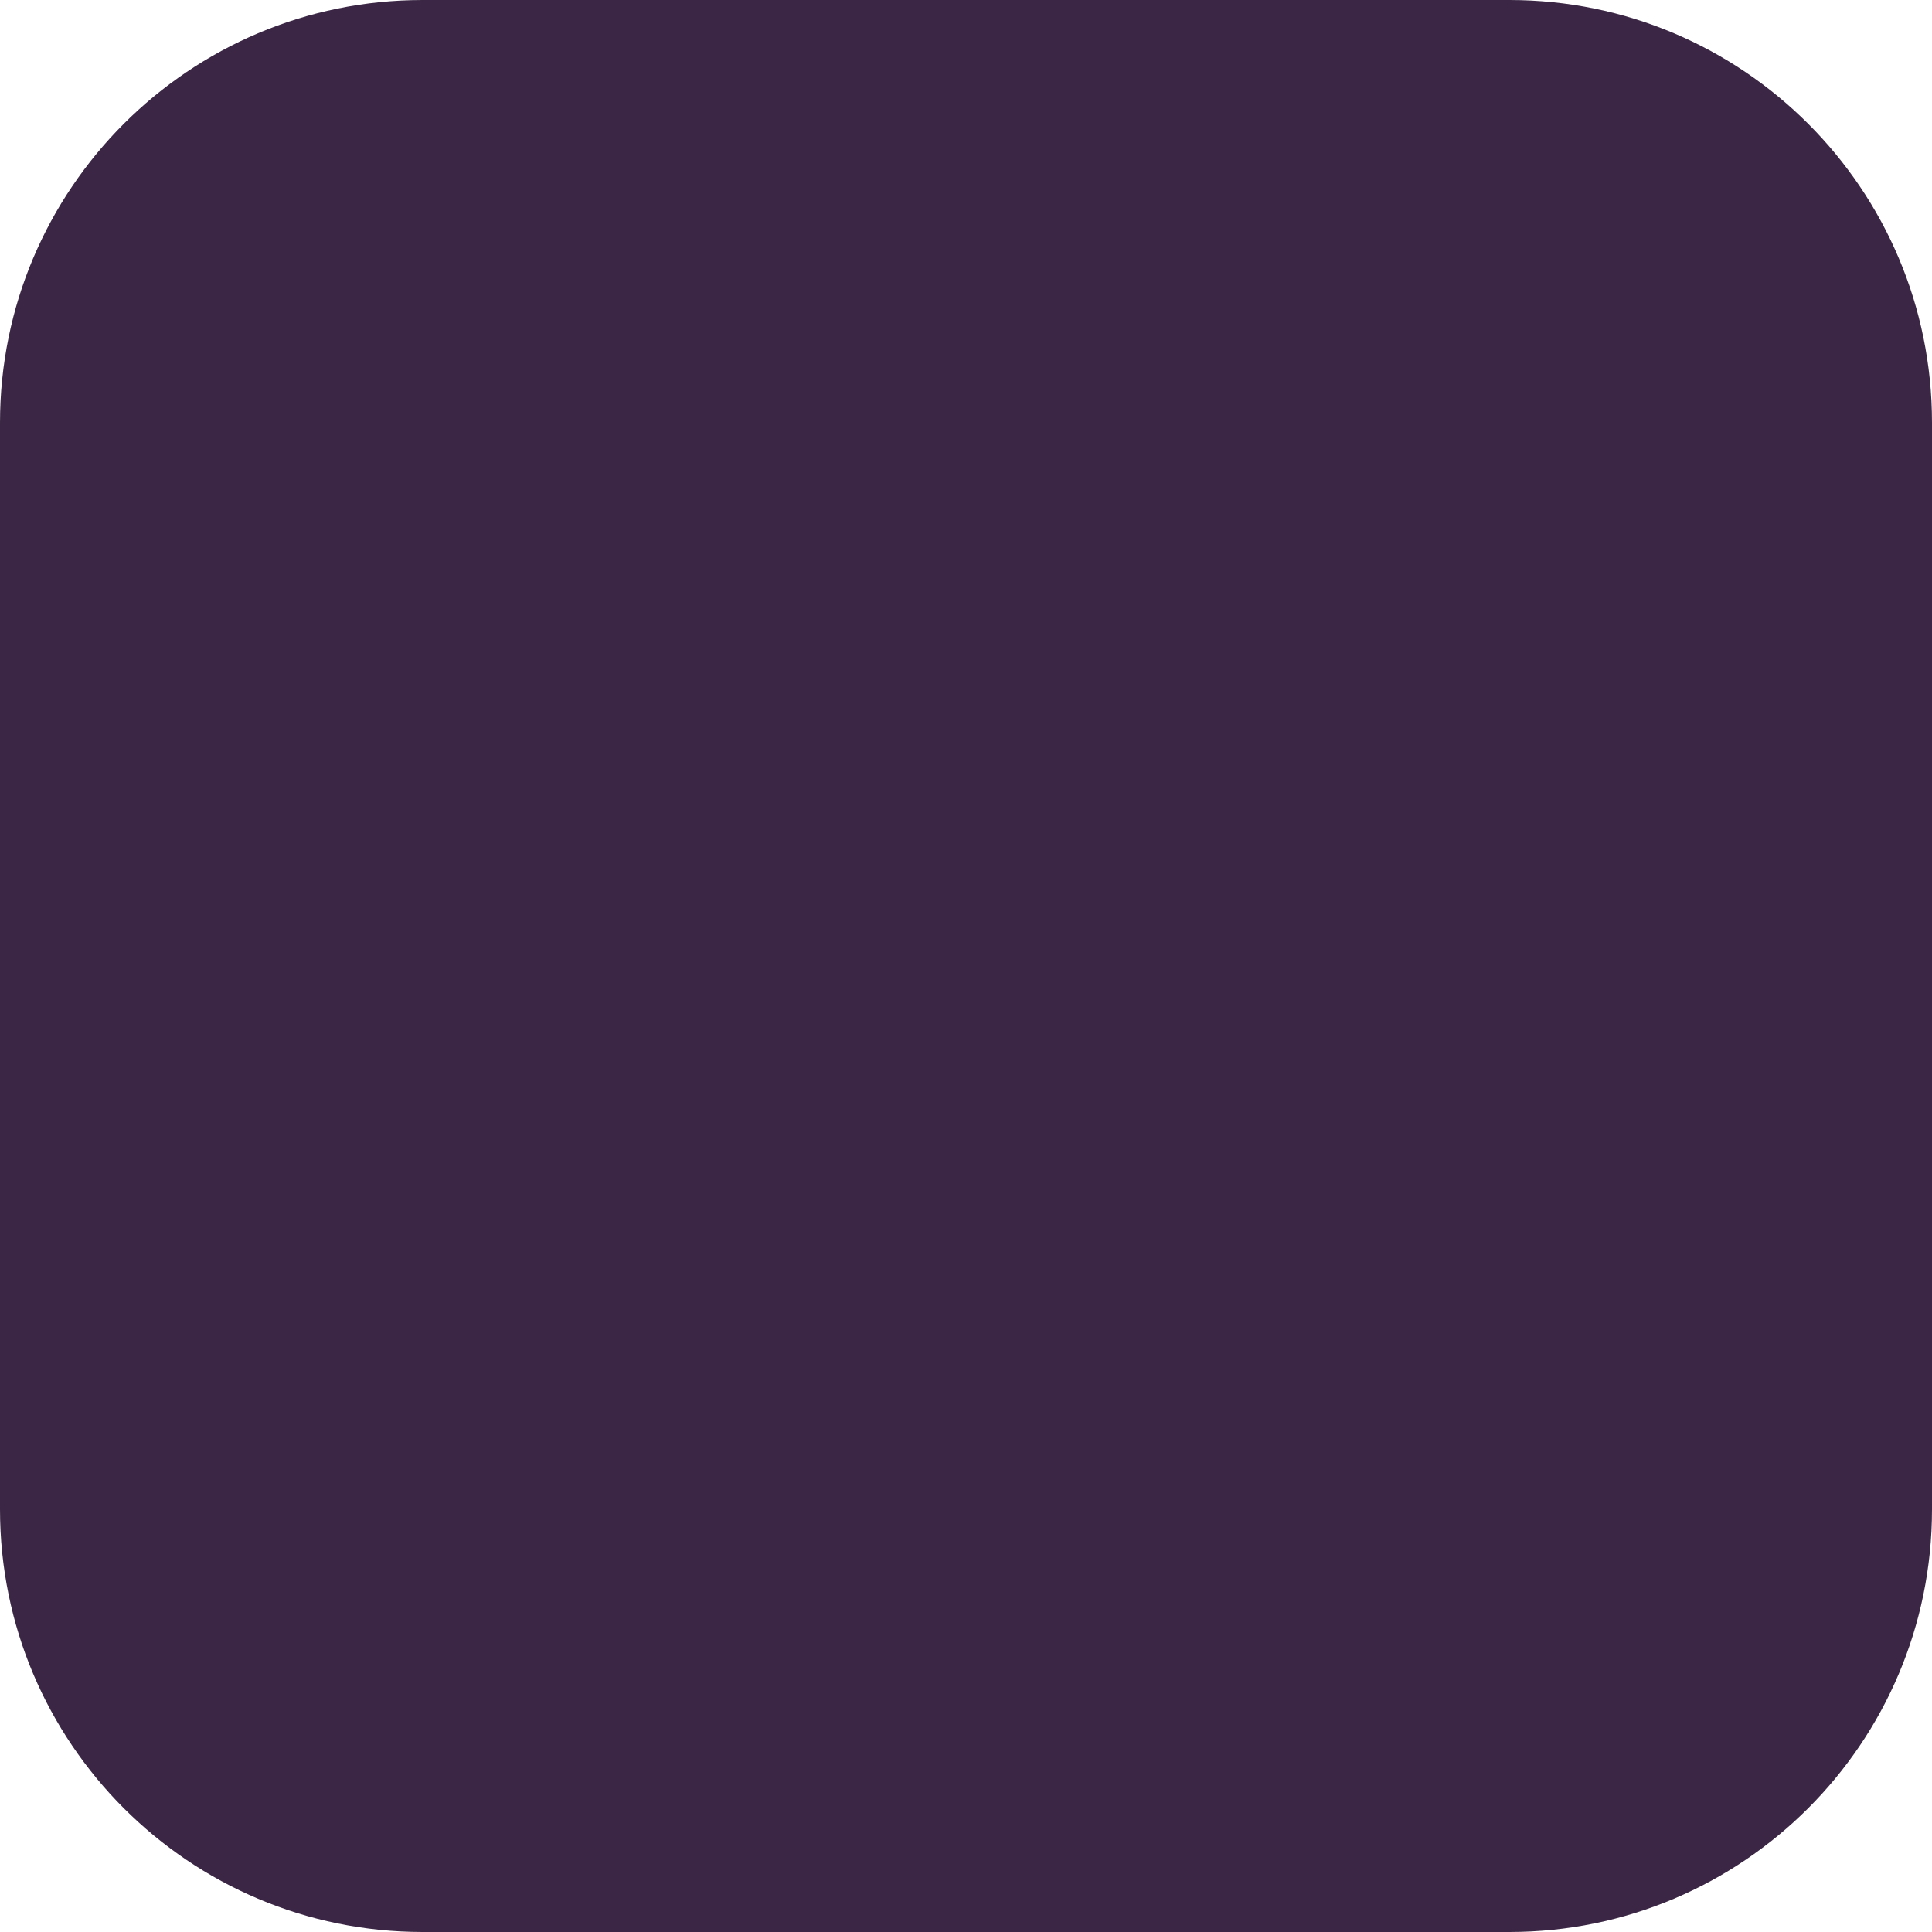
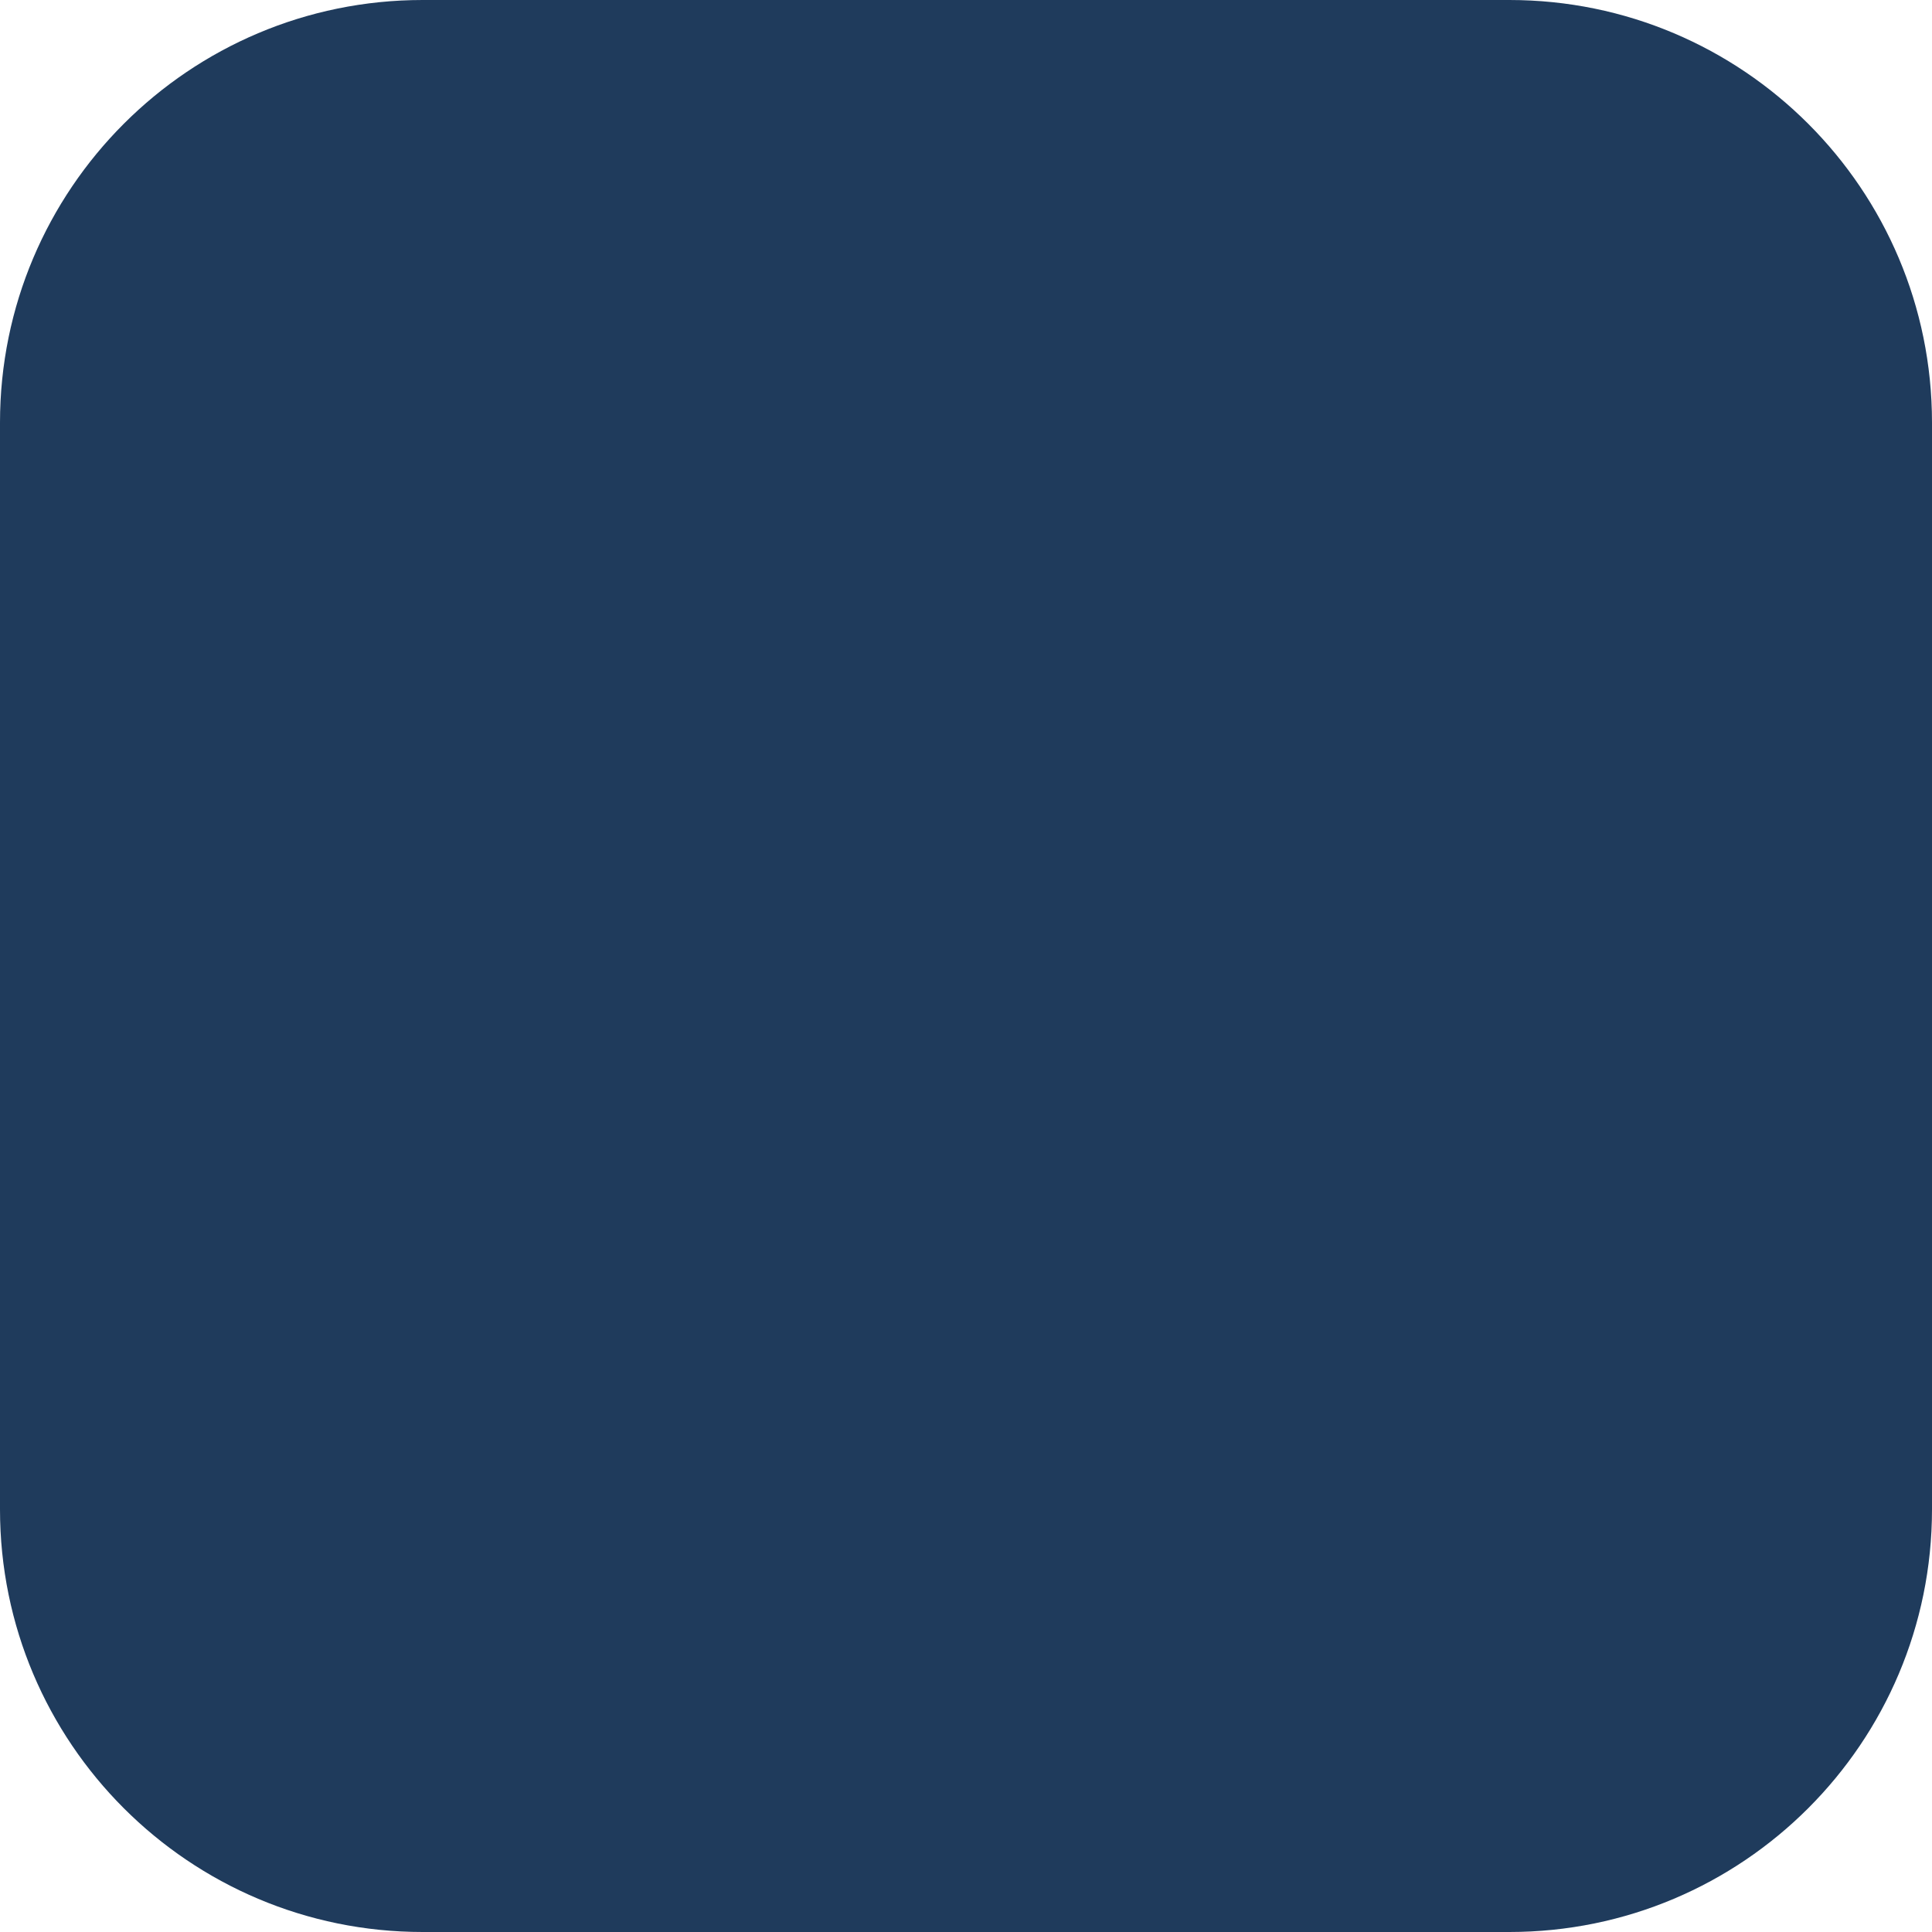
<svg xmlns="http://www.w3.org/2000/svg" viewBox="0 0 64 64" role="img" aria-label="Patricia Domingues">
-   <rect width="64" height="64" rx="14" fill="#3B2745" />
+   <rect width="64" height="64" rx="14" fill="#1F3B5C" />
  <g transform="translate(7 8.3) scale(0)">
-     <path d="M 49 3 C 20.9 10.3, 3.4 30.2, 0.6 58 C -1.2 76, 7.3 92.7, 23.5 103 C 41.2 114.1, 59.9 114.2, 69 103.2 C 77.3 93.1, 77.6 73, 69.7 57.3 L 67.5 53 54.2 60.6 L 41 68.1 42.4 70.8 C 43.1 72.3, 44.1 75, 44.5 76.8 L 45.2 80.1 41.2 78.1 C 36.7 75.8, 32.3 71, 31.4 67.3 C 29.5 59.8, 33.9 46.1, 39.8 40.8 C 47 34.6, 61.5 30.1, 70.4 31.4 C 78.9 32.7, 92.5 43.3, 104.2 57.9 C 140.9 103.5, 179.3 193.5, 199.4 280.8 C 212.5 337.6, 224.1 417, 231.5 501 C 235.2 543.1, 237.6 561.4, 245.6 609.5 C 257.7 682.7, 268.6 728.1, 292 802.5 C 320.5 893.1, 352.5 959.3, 398.3 1022.5 C 434.5 1072.4, 490 1128, 543.5 1168 C 598.3 1209, 664.5 1244.8, 731 1269.5 C 743.2 1274, 747.1 1275.9, 749.1 1278.4 C 750.6 1280.1, 758.1 1289.4, 765.7 1299 C 818.4 1365.2, 882.3 1427.1, 929.5 1457.5 C 942.1 1465.7, 959.1 1473.7, 969 1476.1 C 1002.2 1484.5, 1027.1 1462.2, 1024.5 1426.5 C 1022.9 1404.1, 1013.2 1372.6, 997.9 1340.1 C 995.2 1334.4, 993.2 1329.5, 993.5 1329.2 C 993.7 1328.9, 1003.5 1329.5, 1015.2 1330.4 C 1079.2 1335.3, 1143.2 1335, 1227.5 1329.5 C 1412 1317.3, 1515.1 1281.5, 1544.6 1219.4 C 1554.6 1198.5, 1556.2 1175.9, 1549.4 1152 C 1546.2 1140.8, 1534.6 1117.8, 1526.5 1106.5 C 1490.1 1055.9, 1421.9 1002.7, 1331.6 954.7 C 1287.6 931.2, 1256.1 919.1, 1208 907 C 1158.9 894.7, 1116.7 889.2, 1064.7 888.3 L 1032 887.7 1034 884.6 C 1045.7 866.8, 1061.3 838.3, 1071.1 817 C 1102.6 747.8, 1120.6 674.8, 1127 589.5 C 1130.1 548.8, 1130.7 423.6, 1128 384 C 1122.7 305.6, 1111.5 253.6, 1091.3 214.2 C 1069.1 170.8, 1036.5 145.3, 994.5 138.4 C 980.5 136.1, 957.8 137, 941.5 140.4 C 910.7 146.9, 881.2 159.3, 836 185 C 763.2 226.3, 704.9 284.7, 658 363.5 C 615.6 434.6, 582.9 525.9, 567 617.3 C 549.9 715.9, 556.6 816.9, 588 930.5 C 591.8 944.2, 604.2 985.6, 605.6 989.5 C 606.4 991.4, 598.7 986.6, 544.7 951.3 C 501.2 922.9, 479.6 909.2, 454.4 894.2 C 428.3 878.7, 407.5 863.5, 396.1 851.6 L 392.6 848 405.6 852.6 C 412.7 855.2, 419.1 857.3, 419.9 857.4 C 423.1 857.7, 428.8 832.6, 429.7 814.5 C 430.6 794, 427.9 778.6, 420 759.5 C 411.8 739.7, 401.1 725.2, 391 719.9 C 384.3 716.5, 376 716.6, 369.7 720.4 C 360.9 725.5, 353.9 733.9, 347.1 747.7 C 340 762.1, 337 774.4, 337 789.1 C 337 819.3, 350.4 848.5, 376 874 C 393.2 891.3, 406.6 901, 446.5 925 C 471.4 940, 490.2 951.9, 531.1 978.7 C 567.9 1002.8, 590.1 1017, 607.7 1027.5 L 620.9 1035.4 623.6 1043 C 642 1095.1, 675.2 1164.6, 705.4 1214 C 710.6 1222.5, 714.7 1229.6, 714.6 1229.8 C 714.2 1230.2, 700.4 1224.2, 683 1216 C 626.2 1189.2, 572.6 1154.8, 526.5 1115.5 C 507.4 1099.1, 467.2 1058.9, 450.8 1039.7 C 398.1 978.1, 360 909, 330.1 820.7 C 303.5 742.4, 288.8 683.8, 275.6 604 C 268 558.3, 265.7 539.9, 261.5 494.5 C 254.7 420, 243.8 341.8, 233.4 293 C 218.4 222.6, 196.8 160.1, 167.9 103 C 139.4 46.8, 110.3 12.6, 83.1 3.3 C 74.4 0.4, 59.8 0.2, 49 3 M 964 167.6 C 932.2 171.3, 902.8 182.5, 857 208.1 C 795.6 242.4, 749 284.7, 706.6 344.5 C 653.7 419.2, 613.6 522.5, 596 628.9 C 580.6 722.8, 588.5 822, 620.5 933.5 C 625 949, 642.9 1007, 644.8 1012.1 C 645.6 1014, 652.3 1018.3, 671.6 1029.5 C 776.9 1090.1, 826.9 1123.6, 868.5 1161.7 C 904.9 1195, 939.8 1238, 967 1283 C 970.5 1288.8, 973.9 1294.1, 974.5 1294.8 C 976.8 1297.4, 1027.6 1301.5, 1075 1303 C 1125.6 1304.6, 1199.5 1301.8, 1264.5 1295.9 C 1378.7 1285.6, 1457.4 1264.1, 1495.8 1232.6 C 1524.7 1209, 1530.6 1178.3, 1512.9 1142.9 C 1489.4 1095.8, 1420.9 1038.2, 1327.1 986.8 C 1293.3 968.2, 1269 957.3, 1241 948.2 C 1197.1 933.9, 1153.8 925, 1106 920.5 C 1083.4 918.4, 1043.9 917.6, 1024 918.8 L 1007.5 919.9 998.5 929.2 C 993.5 934.3, 976.7 952.9, 961.1 970.5 C 902.7 1036.3, 884.6 1050.9, 849.8 1060.6 C 837.3 1064.1, 818.4 1065, 809 1062.6 C 790.8 1057.9, 779.1 1043.6, 778.2 1025 C 777.5 1010.6, 782.4 996.3, 794 978.8 C 810 954.6, 829.7 937.5, 856.7 924.4 C 882.5 911.8, 931.8 898.8, 975.9 892.9 L 992.7 890.6 1000.2 880.1 C 1042.5 820.5, 1073.6 741.9, 1088 658 C 1096.6 607.6, 1099 567.9, 1099.1 475.5 C 1099.1 416.7, 1098.4 392.3, 1095.5 359 C 1085.4 244.2, 1052.2 181.5, 995 169.5 C 987.9 168, 969.9 166.9, 964 167.6 M 378.8 753.1 C 375.6 758, 371.1 767.8, 369.4 773.6 C 365.4 787.1, 368.1 807.3, 376 823.4 C 379.6 830.8, 390.7 847, 392.1 847 C 392.4 847, 393.7 843.7, 394.8 839.8 C 401 818.3, 401.1 798.1, 395 779.9 C 391.7 770, 385.9 757.6, 382.6 753.5 L 380.4 750.8 378.8 753.1 M 944.5 929 C 899.2 938.7, 870.1 949.3, 850.7 963.1 C 831.7 976.6, 815.1 997.3, 809.9 1014.1 C 807.6 1021.4, 807.5 1024.2, 809.5 1027.9 C 812.6 1033.9, 822 1035.3, 837.5 1032.1 C 862.5 1027, 881.9 1013.2, 913.3 978.2 C 951.6 935.6, 959.9 926, 958.8 926.1 C 958.1 926.1, 951.6 927.4, 944.5 929 M 663 1060.6 C 663 1062.8, 683.5 1108.6, 693.7 1129.3 C 715.6 1173.5, 734 1204.7, 759.2 1240.2 L 766.1 1249.9 775.3 1252.9 C 812.3 1265, 849.4 1274.7, 888.5 1282.4 C 907.2 1286.1, 935.3 1291, 935.7 1290.6 C 936.2 1290.2, 916.7 1261.8, 908.5 1251 C 894 1231.7, 881.7 1217.6, 863.5 1199.5 C 823.3 1159.2, 782 1129.5, 694.4 1078 C 677.6 1068.1, 663.7 1060, 663.4 1060 C 663.2 1060, 663 1060.3, 663 1060.6 M 801.2 1294.8 C 802.1 1295.7, 807.6 1302.1, 813.5 1309 C 848.7 1350, 892.7 1392.7, 925.7 1417.8 C 945.1 1432.5, 964.9 1443.8, 976.5 1446.7 C 982.2 1448.1, 983.4 1448.1, 986.7 1446.9 C 992.9 1444.6, 994.2 1440.7, 993.7 1427.5 C 992.8 1407.9, 983.5 1380.2, 965.5 1343.5 L 956.2 1324.5 936.4 1321.6 C 898.2 1316.2, 857.9 1308, 821.7 1298.5 C 810.3 1295.5, 800.7 1293, 800.3 1293 C 800 1293, 800.4 1293.8, 801.2 1294.8" fill="#FBFAFC" stroke="#FBFAFC" stroke-width="40" stroke-linejoin="round" />
+     <path d="M 49 3 C 20.9 10.3, 3.4 30.2, 0.6 58 C -1.2 76, 7.3 92.7, 23.5 103 C 41.2 114.1, 59.9 114.2, 69 103.2 C 77.3 93.1, 77.6 73, 69.7 57.3 L 67.5 53 54.2 60.6 L 41 68.1 42.4 70.8 C 43.1 72.3, 44.1 75, 44.5 76.8 L 45.2 80.1 41.2 78.1 C 36.7 75.8, 32.3 71, 31.4 67.3 C 29.5 59.8, 33.9 46.1, 39.8 40.8 C 47 34.6, 61.5 30.1, 70.4 31.4 C 78.9 32.7, 92.5 43.3, 104.2 57.9 C 140.9 103.5, 179.3 193.5, 199.4 280.8 C 212.5 337.6, 224.1 417, 231.5 501 C 235.2 543.1, 237.6 561.4, 245.6 609.5 C 257.7 682.7, 268.6 728.1, 292 802.5 C 320.5 893.1, 352.5 959.3, 398.3 1022.5 C 434.5 1072.4, 490 1128, 543.5 1168 C 598.3 1209, 664.5 1244.8, 731 1269.5 C 743.2 1274, 747.1 1275.9, 749.1 1278.4 C 750.6 1280.1, 758.1 1289.4, 765.7 1299 C 818.4 1365.2, 882.3 1427.1, 929.5 1457.5 C 942.1 1465.7, 959.1 1473.7, 969 1476.1 C 1002.2 1484.5, 1027.1 1462.2, 1024.5 1426.5 C 1022.9 1404.1, 1013.2 1372.6, 997.9 1340.1 C 995.2 1334.4, 993.2 1329.5, 993.5 1329.2 C 993.7 1328.9, 1003.5 1329.5, 1015.2 1330.4 C 1079.2 1335.3, 1143.2 1335, 1227.5 1329.5 C 1412 1317.3, 1515.1 1281.5, 1544.6 1219.4 C 1554.6 1198.5, 1556.2 1175.9, 1549.4 1152 C 1546.2 1140.8, 1534.6 1117.8, 1526.5 1106.5 C 1490.1 1055.9, 1421.9 1002.7, 1331.6 954.7 C 1287.6 931.2, 1256.1 919.1, 1208 907 C 1158.9 894.7, 1116.7 889.2, 1064.7 888.3 L 1032 887.7 1034 884.6 C 1045.7 866.8, 1061.3 838.3, 1071.1 817 C 1102.6 747.8, 1120.6 674.8, 1127 589.5 C 1130.1 548.8, 1130.7 423.6, 1128 384 C 1122.7 305.6, 1111.5 253.6, 1091.3 214.2 C 1069.1 170.8, 1036.5 145.3, 994.5 138.4 C 980.5 136.1, 957.8 137, 941.5 140.4 C 910.7 146.9, 881.2 159.3, 836 185 C 763.2 226.3, 704.9 284.7, 658 363.5 C 615.6 434.6, 582.9 525.9, 567 617.3 C 549.9 715.9, 556.6 816.9, 588 930.5 C 591.8 944.2, 604.2 985.6, 605.6 989.5 C 606.4 991.4, 598.7 986.6, 544.7 951.3 C 501.2 922.9, 479.6 909.2, 454.4 894.2 C 428.3 878.7, 407.5 863.5, 396.1 851.6 L 392.6 848 405.6 852.6 C 412.7 855.2, 419.1 857.3, 419.9 857.4 C 423.1 857.7, 428.8 832.6, 429.7 814.5 C 430.6 794, 427.9 778.6, 420 759.5 C 411.8 739.7, 401.1 725.2, 391 719.9 C 384.3 716.5, 376 716.6, 369.7 720.4 C 360.9 725.5, 353.9 733.9, 347.1 747.7 C 340 762.1, 337 774.4, 337 789.1 C 337 819.3, 350.4 848.5, 376 874 C 393.2 891.3, 406.6 901, 446.5 925 C 471.4 940, 490.2 951.9, 531.1 978.7 C 567.9 1002.8, 590.1 1017, 607.7 1027.5 L 620.9 1035.4 623.6 1043 C 642 1095.1, 675.2 1164.6, 705.4 1214 C 710.6 1222.5, 714.7 1229.6, 714.6 1229.8 C 714.2 1230.2, 700.4 1224.2, 683 1216 C 626.2 1189.2, 572.6 1154.8, 526.5 1115.5 C 507.4 1099.1, 467.2 1058.9, 450.8 1039.7 C 398.1 978.1, 360 909, 330.1 820.7 C 303.5 742.4, 288.8 683.8, 275.6 604 C 268 558.3, 265.7 539.9, 261.5 494.5 C 254.7 420, 243.8 341.8, 233.4 293 C 218.4 222.6, 196.8 160.1, 167.9 103 C 139.4 46.8, 110.3 12.6, 83.1 3.3 C 74.4 0.4, 59.8 0.2, 49 3 M 964 167.6 C 932.2 171.3, 902.8 182.5, 857 208.1 C 795.6 242.4, 749 284.7, 706.6 344.5 C 653.7 419.2, 613.6 522.5, 596 628.9 C 580.6 722.8, 588.5 822, 620.5 933.5 C 625 949, 642.9 1007, 644.8 1012.1 C 645.6 1014, 652.3 1018.3, 671.6 1029.5 C 776.9 1090.1, 826.9 1123.6, 868.5 1161.7 C 904.9 1195, 939.8 1238, 967 1283 C 970.5 1288.8, 973.9 1294.1, 974.5 1294.8 C 976.8 1297.4, 1027.6 1301.5, 1075 1303 C 1125.6 1304.6, 1199.5 1301.8, 1264.5 1295.9 C 1378.7 1285.6, 1457.4 1264.1, 1495.8 1232.6 C 1524.7 1209, 1530.6 1178.3, 1512.9 1142.9 C 1489.4 1095.8, 1420.9 1038.2, 1327.1 986.8 C 1293.3 968.2, 1269 957.3, 1241 948.2 C 1197.1 933.9, 1153.8 925, 1106 920.5 C 1083.4 918.4, 1043.9 917.6, 1024 918.8 L 1007.5 919.9 998.5 929.2 C 993.5 934.3, 976.7 952.9, 961.1 970.5 C 902.7 1036.3, 884.6 1050.9, 849.8 1060.6 C 837.3 1064.1, 818.4 1065, 809 1062.6 C 790.8 1057.9, 779.1 1043.6, 778.2 1025 C 777.5 1010.6, 782.4 996.3, 794 978.8 C 810 954.6, 829.7 937.5, 856.7 924.4 C 882.5 911.8, 931.8 898.8, 975.9 892.9 L 992.7 890.6 1000.2 880.1 C 1042.5 820.5, 1073.6 741.9, 1088 658 C 1096.6 607.6, 1099 567.9, 1099.1 475.5 C 1099.1 416.7, 1098.4 392.3, 1095.5 359 C 1085.4 244.2, 1052.2 181.5, 995 169.5 C 987.9 168, 969.9 166.9, 964 167.6 M 378.8 753.1 C 375.6 758, 371.1 767.8, 369.4 773.6 C 365.4 787.1, 368.1 807.3, 376 823.4 C 379.6 830.8, 390.7 847, 392.1 847 C 392.4 847, 393.7 843.7, 394.8 839.8 C 401 818.3, 401.1 798.1, 395 779.9 C 391.7 770, 385.9 757.6, 382.6 753.5 L 380.4 750.8 378.8 753.1 M 944.5 929 C 899.2 938.7, 870.1 949.3, 850.7 963.1 C 831.7 976.6, 815.1 997.3, 809.9 1014.1 C 807.6 1021.4, 807.5 1024.2, 809.5 1027.9 C 812.6 1033.9, 822 1035.3, 837.5 1032.1 C 862.5 1027, 881.9 1013.2, 913.3 978.2 C 951.6 935.6, 959.9 926, 958.8 926.1 C 958.1 926.1, 951.6 927.4, 944.5 929 M 663 1060.6 C 663 1062.8, 683.5 1108.6, 693.7 1129.3 C 715.6 1173.5, 734 1204.7, 759.2 1240.2 L 766.1 1249.9 775.3 1252.9 C 812.3 1265, 849.4 1274.7, 888.5 1282.4 C 907.2 1286.1, 935.3 1291, 935.7 1290.6 C 936.2 1290.2, 916.7 1261.8, 908.5 1251 C 894 1231.7, 881.7 1217.6, 863.5 1199.5 C 823.3 1159.2, 782 1129.5, 694.4 1078 C 677.6 1068.1, 663.7 1060, 663.4 1060 C 663.2 1060, 663 1060.3, 663 1060.6 M 801.2 1294.8 C 802.1 1295.7, 807.6 1302.1, 813.5 1309 C 848.7 1350, 892.7 1392.7, 925.7 1417.8 C 945.1 1432.5, 964.9 1443.8, 976.5 1446.7 C 982.2 1448.1, 983.4 1448.1, 986.7 1446.9 C 992.9 1444.6, 994.2 1440.7, 993.7 1427.5 C 992.8 1407.9, 983.5 1380.2, 965.5 1343.5 L 956.2 1324.5 936.4 1321.6 C 898.2 1316.2, 857.9 1308, 821.7 1298.5 C 810.3 1295.5, 800.7 1293, 800.3 1293 C 800 1293, 800.4 1293.8, 801.2 1294.8" fill="#F8FBFE" stroke="#F8FBFE" stroke-width="40" stroke-linejoin="round" />
  </g>
</svg>
